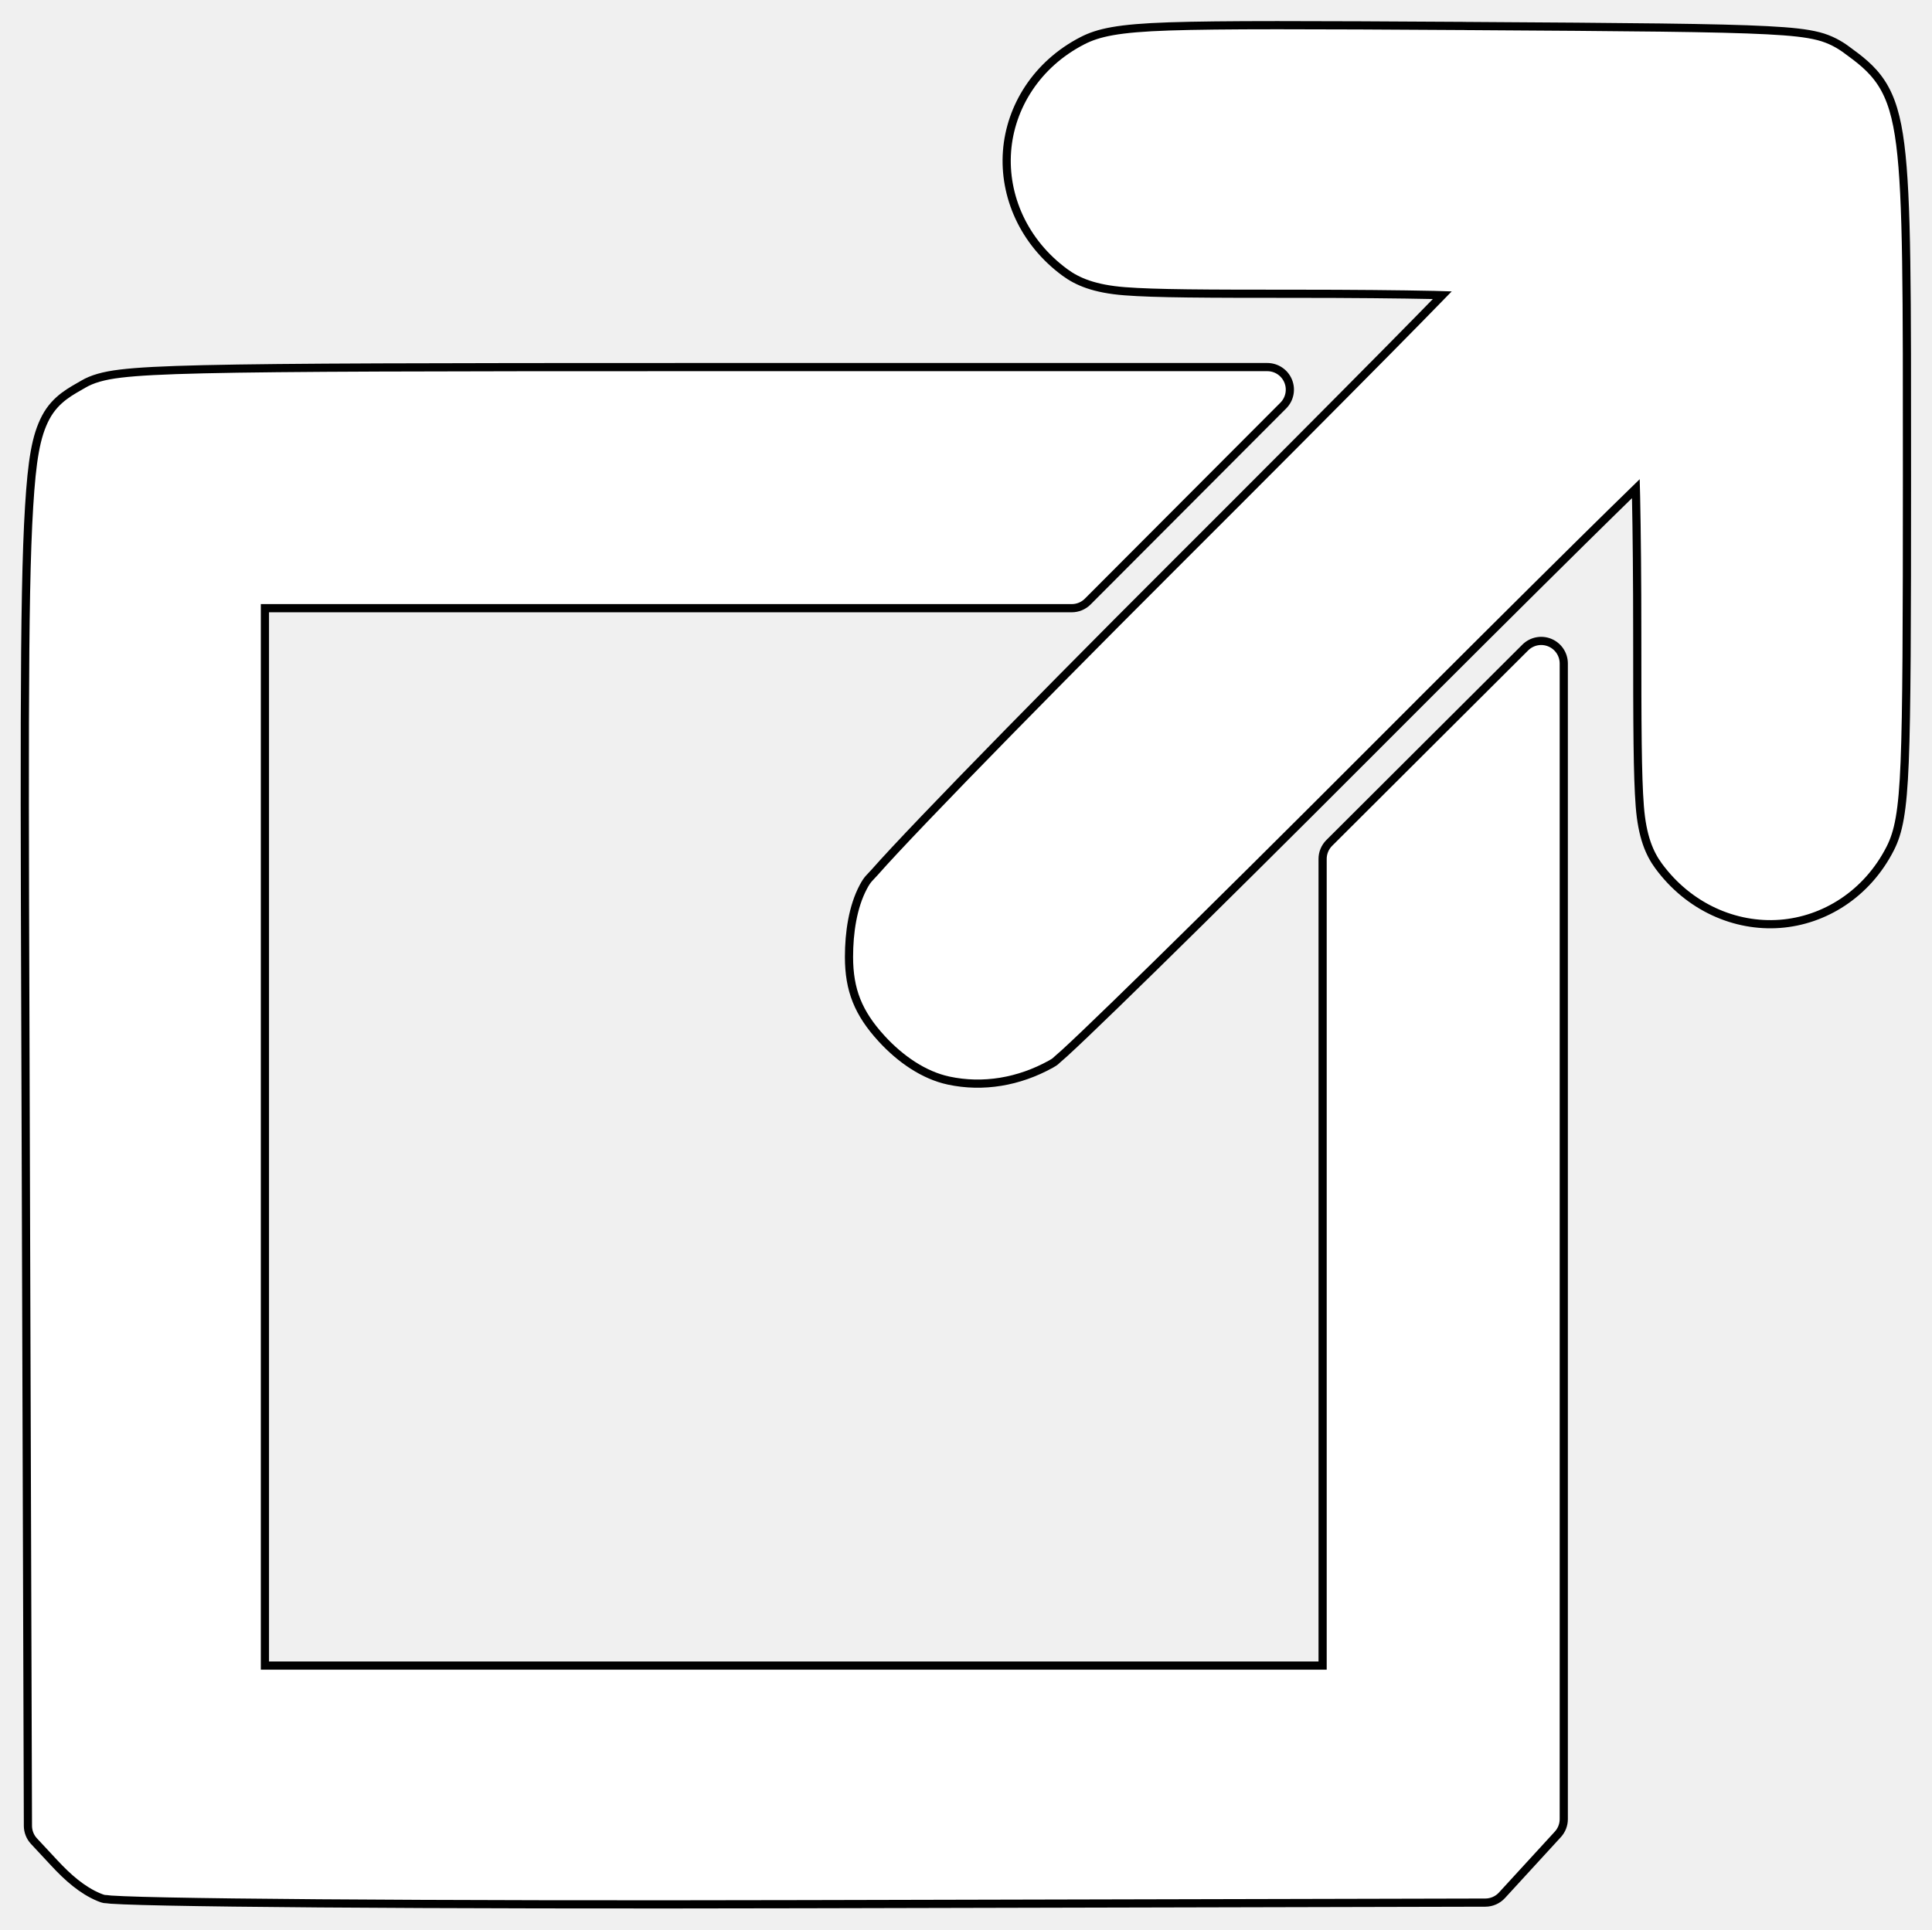
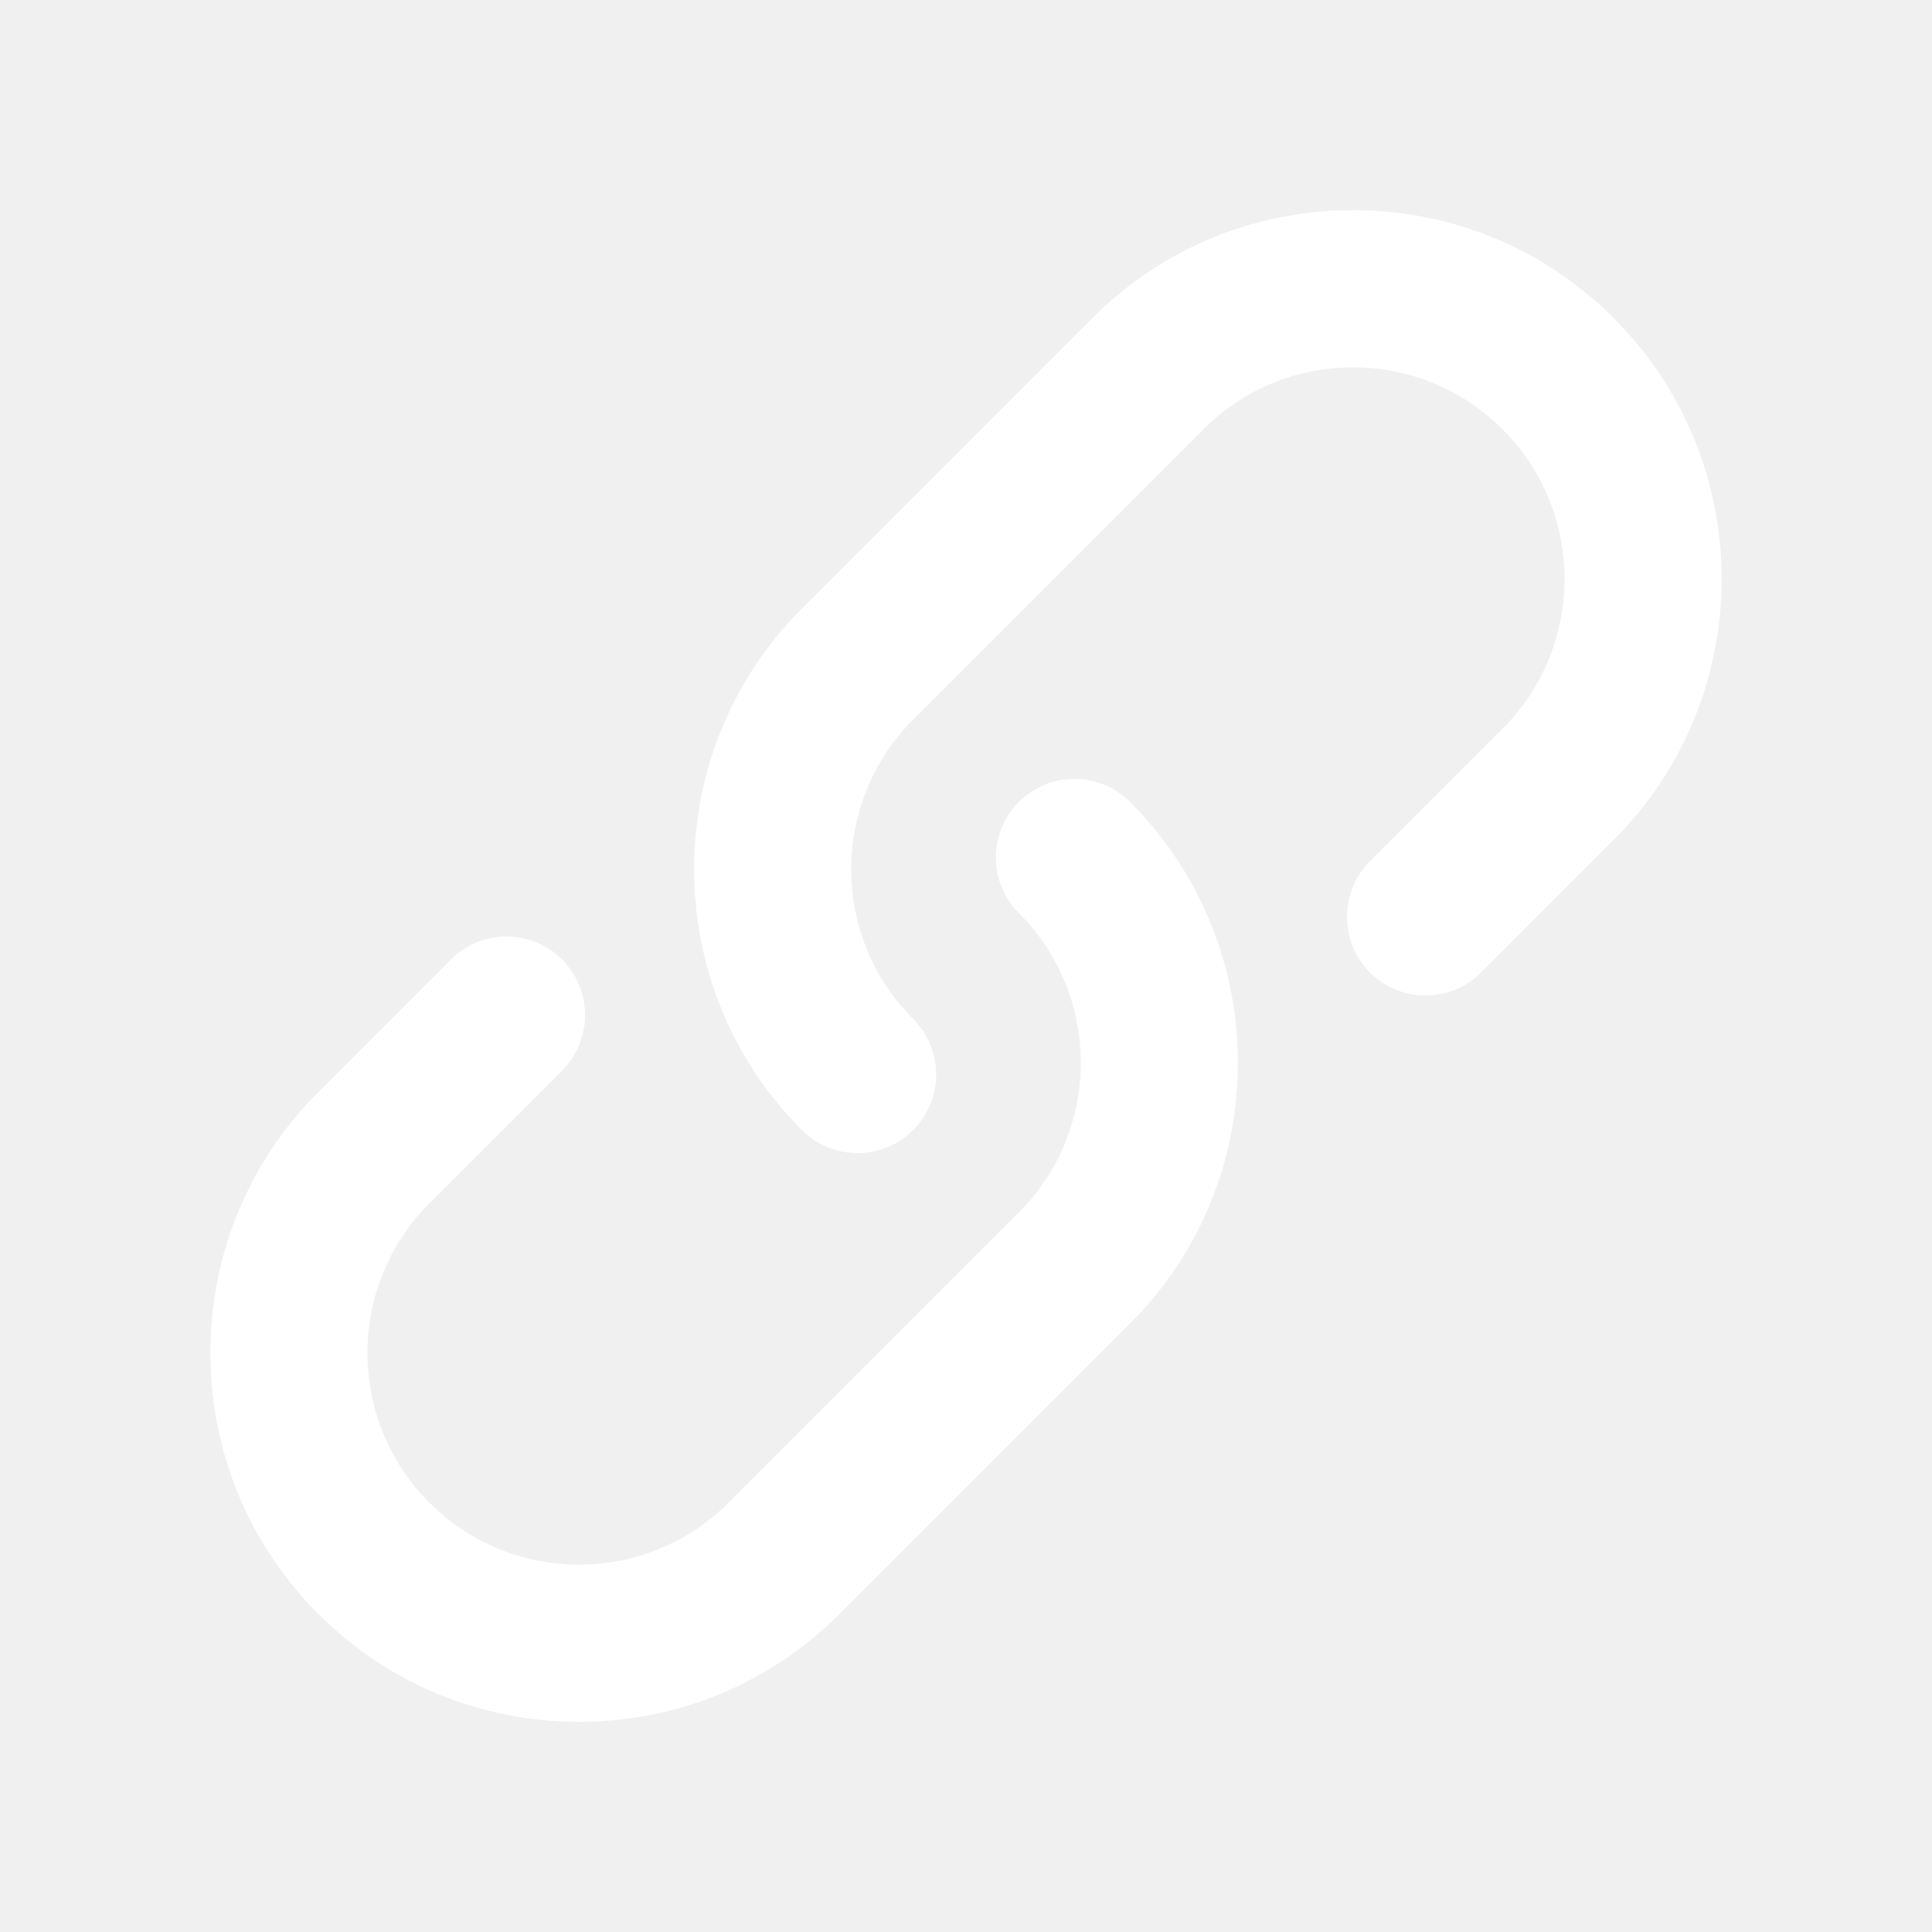
- <svg xmlns="http://www.w3.org/2000/svg" width="62.576mm" height="62.506mm" viewBox="0 0 62.576 62.506" version="1.1" id="svg5">
-   <defs id="defs2" />
-   <g id="layer1" transform="translate(-93.18355,-38.51361)">
-     <path id="path822" style="fill:#ffffff;stroke-width:0.265" d="m 130.426,38.521 c -0.821,0.034 -1.781,0.191 -2.791,0.723 a 2.067,2.067 0 0 0 -0.021,0.012 c -2.823,1.528 -3.51,5.281 -1.436,7.725 1.083,1.455 2.796,1.859 4.109,1.801 l -0.166,0.002 c 2.693,0.097 5.227,0.101 7.785,0.133 -0.998,1.019 -2.005,2.059 -3.014,3.072 a 2.067,2.067 0 0 0 -1.934,-2.389 c -9.152,1.62e-4 -18.306,-0.004 -27.461,0.012 a 2.067,2.067 0 0 0 -0.037,0 c -2.78,0.054 -5.715,-0.069 -8.762,0.248 a 2.067,2.067 0 0 0 -0.148,0.021 c -1.647,0.295 -3.04,1.728 -3.068,3.549 -0.397,3.702 -0.257,7.307 -0.299,10.748 a 2.067,2.067 0 0 0 0,0.027 c 0.015,11.088 0.067,22.173 0.098,33.254 a 2.067,2.067 0 0 0 0.602,1.453 c 0.177,0.178 0.517,0.63 1.117,1.121 0.6,0.491 1.721,1.035 2.906,0.832 l -0.385,0.029 c 13.402,0.229 26.778,0.074 40.125,0.074 a 2.067,2.067 0 0 0 0.004,0 c 1.138,-0.003 2.275,-0.005 3.412,-0.008 a 2.067,2.067 0 0 0 1.604,-0.766 c 0.261,-0.323 1.037,-0.865 1.703,-2.025 a 2.067,2.067 0 0 0 0.273,-1.029 V 61.285 a 2.067,2.067 0 0 0 -2.65,-1.637 c 1.104,-1.099 2.218,-2.204 3.328,-3.291 0.023,1.993 0.063,3.95 0.098,6.031 a 2.067,2.067 0 0 0 0.006,0.125 c 0.055,0.713 -0.307,2.229 0.523,4.031 a 2.067,2.067 0 0 0 0.088,0.172 c 1.662,2.868 5.679,3.489 8.047,1.053 0.979,-0.924 1.377,-2.139 1.502,-3.088 0.128,-0.972 0.083,-1.782 0.117,-2.297 a 2.067,2.067 0 0 0 0.004,-0.115 c 0.057,-5.682 0.098,-11.383 -0.027,-17.1 a 2.067,2.067 0 0 0 -0.006,-0.129 c -0.072,-0.846 0.146,-2.519 -0.885,-4.271 a 2.067,2.067 0 0 0 -0.119,-0.18 c -1.003,-1.356 -2.611,-1.953 -4.109,-1.881 l 0.178,-0.002 c -5.566,-0.208 -11.095,-0.138 -16.568,-0.182 a 2.067,2.067 0 0 0 -0.025,0 l -1.598,0.008 a 2.067,2.067 0 0 0 -0.162,0.006 c -0.453,0.038 -1.136,-0.052 -1.957,-0.018 z m -2.232,20.289 c -2.437,2.453 -4.878,4.844 -7.252,7.389 a 2.067,2.067 0 0 0 -0.115,0.135 c -1.191,1.519 -1.002,3.166 -0.869,4.227 a 2.067,2.067 0 0 0 0.137,0.527 c 0.906,2.214 3.285,3.897 5.961,3.186 1.16,-0.244 2.017,-0.89 2.592,-1.436 0.594,-0.563 1.001,-1.039 1.271,-1.262 a 2.067,2.067 0 0 0 0.125,-0.113 c 1.801,-1.745 3.555,-3.5 5.328,-5.268 a 2.067,2.067 0 0 0 -0.152,0.365 V 91.668 H 102.574 V 59.023 h 25.107 a 2.067,2.067 0 0 0 0.512,-0.213 z" transform="translate(54.36361,69.45312)" />
-     <path id="path836" style="fill:#ffffff;stroke:#000000;stroke-width:0.265" d="m 140.643,39.355 c -5.116,-0.032 -7.922,-0.041 -9.586,0.014 -1.664,0.055 -2.303,0.2 -2.818,0.465 -1.477,0.761 -2.333,2.145 -2.439,3.584 -0.106,1.439 0.534,2.937 1.879,3.924 0.398,0.292 0.941,0.53 1.934,0.607 0.993,0.077 2.58,0.082 5.574,0.082 1.737,0 3.317,0.015 4.457,0.039 0.108,0.002 0.154,0.005 0.254,0.008 -0.468,0.48 -1.005,1.03 -1.74,1.773 -1.752,1.773 -4.169,4.201 -6.828,6.855 -2.663,2.658 -5.127,5.154 -6.953,7.037 -0.913,0.942 -1.667,1.731 -2.209,2.312 -0.271,0.291 -0.49,0.53 -0.652,0.715 -0.163,0.185 -0.229,0.211 -0.371,0.479 -0.34,0.64 -0.463,1.477 -0.463,2.266 0,1.069 0.298,1.819 1.055,2.645 0.609,0.665 1.368,1.189 2.172,1.361 1.113,0.238 2.273,0.043 3.312,-0.533 0.161,-0.089 0.158,-0.109 0.219,-0.16 0.061,-0.052 0.132,-0.114 0.217,-0.191 0.169,-0.154 0.393,-0.365 0.67,-0.629 0.554,-0.529 1.319,-1.271 2.24,-2.174 1.843,-1.806 4.314,-4.258 6.971,-6.92 2.654,-2.659 5.083,-5.077 6.855,-6.828 0.744,-0.735 1.293,-1.272 1.773,-1.74 0.002,0.1 0.006,0.146 0.008,0.254 0.024,1.14 0.039,2.718 0.039,4.455 0,2.994 0.005,4.583 0.082,5.576 0.077,0.993 0.315,1.535 0.607,1.934 0.987,1.345 2.488,1.985 3.928,1.879 1.44,-0.106 2.822,-0.962 3.576,-2.441 0.266,-0.522 0.404,-1.171 0.469,-2.811 0.065,-1.639 0.074,-4.372 0.074,-9.275 0,-5.974 0.007,-8.954 -0.217,-10.719 -0.112,-0.882 -0.289,-1.499 -0.607,-1.99 -0.319,-0.492 -0.728,-0.785 -1.146,-1.092 -0.203,-0.149 -0.503,-0.33 -0.896,-0.43 -0.393,-0.1 -0.879,-0.152 -1.666,-0.193 -1.574,-0.082 -4.365,-0.103 -9.771,-0.137 z M 115.625,50.406 c -8.533,0 -13.199,0.009 -15.84,0.07 -1.32,0.031 -2.131,0.073 -2.695,0.141 -0.564,0.067 -0.931,0.179 -1.207,0.342 -0.366,0.216 -0.889,0.459 -1.215,1.072 -0.326,0.613 -0.449,1.409 -0.541,2.889 -0.185,2.959 -0.148,8.728 -0.109,20.787 l 0.07,21.957 a 0.731,0.731 0 0 0 0.195,0.496 l 0.662,0.711 c 0.43,0.463 0.896,0.879 1.443,1.107 0.181,0.075 0.192,0.056 0.242,0.062 0.05,0.007 0.096,0.011 0.15,0.016 0.109,0.008 0.245,0.014 0.414,0.021 0.339,0.014 0.81,0.027 1.404,0.039 1.188,0.024 2.866,0.045 4.914,0.06 4.096,0.031 9.669,0.042 15.734,0.027 l 22.047,-0.051 a 0.731,0.731 0 0 0 0.537,-0.236 l 0.906,-0.988 0.906,-0.988 a 0.731,0.731 0 0 0 0.191,-0.494 v -18.719 -18.719 a 0.731,0.731 0 0 0 -1.246,-0.518 l -3.176,3.166 -3.174,3.166 a 0.731,0.731 0 0 0 -0.215,0.518 v 13.432 12.701 h -17.129 -17.129 V 75.346 58.217 h 12.701 13.432 a 0.731,0.731 0 0 0 0.518,-0.215 l 3.166,-3.174 3.168,-3.176 a 0.731,0.731 0 0 0 -0.518,-1.246 z" />
-   </g>
+ <svg xmlns="http://www.w3.org/2000/svg" version="1.1" width="512" height="512" viewBox="0 0 512 512" id="svg9">
+   <defs id="defs13" />
+   <g id="icomoon-ignore" />
+   <path d="m 227.251,305.581 c -5.332,0 -10.662,-2.033 -14.73,-6.101 -38.111,-38.112 -38.111,-100.125 0,-138.237 l 76.916,-76.916 c 18.463,-18.462 43.009,-28.63 69.118,-28.63 26.109,0 50.656,10.167 69.119,28.629 38.11,38.112 38.11,100.125 0,138.237 l -35.159,35.159 c -8.135,8.135 -21.324,8.135 -29.46,0 -8.135,-8.135 -8.135,-21.325 0,-29.46 l 35.159,-35.159 c 21.867,-21.867 21.867,-57.448 0,-79.316 -10.593,-10.593 -24.677,-16.426 -39.658,-16.426 -14.981,0 -29.065,5.834 -39.658,16.427 l -76.916,76.915 c -21.867,21.867 -21.867,57.449 0,79.316 8.135,8.135 8.135,21.325 0,29.46 -4.066,4.067 -9.399,6.101 -14.729,6.101 z" id="path5" style="fill:#ffffff;stroke-width:0.801" />
+   <path d="m 153.445,456.302 c -26.11,0 -50.656,-10.167 -69.118,-28.629 -38.111,-38.112 -38.111,-100.125 0,-138.237 L 119.486,254.278 c 8.135,-8.135 21.326,-8.135 29.46,0 8.135,8.135 8.135,21.325 0,29.46 l -35.159,35.159 c -21.867,21.867 -21.867,57.449 0,79.316 10.592,10.592 24.676,16.426 39.657,16.426 14.981,0 29.065,-5.834 39.659,-16.427 l 76.916,-76.915 c 21.867,-21.867 21.867,-57.449 0,-79.316 -8.135,-8.135 -8.135,-21.325 0,-29.46 8.135,-8.135 21.325,-8.135 29.46,8e-4 38.11,38.111 38.11,100.124 8.1e-4,138.236 l -76.917,76.916 c -18.464,18.463 -43.01,28.63 -69.119,28.63 z" id="path7" style="fill:#ffffff;stroke-width:0.801" />
</svg>
